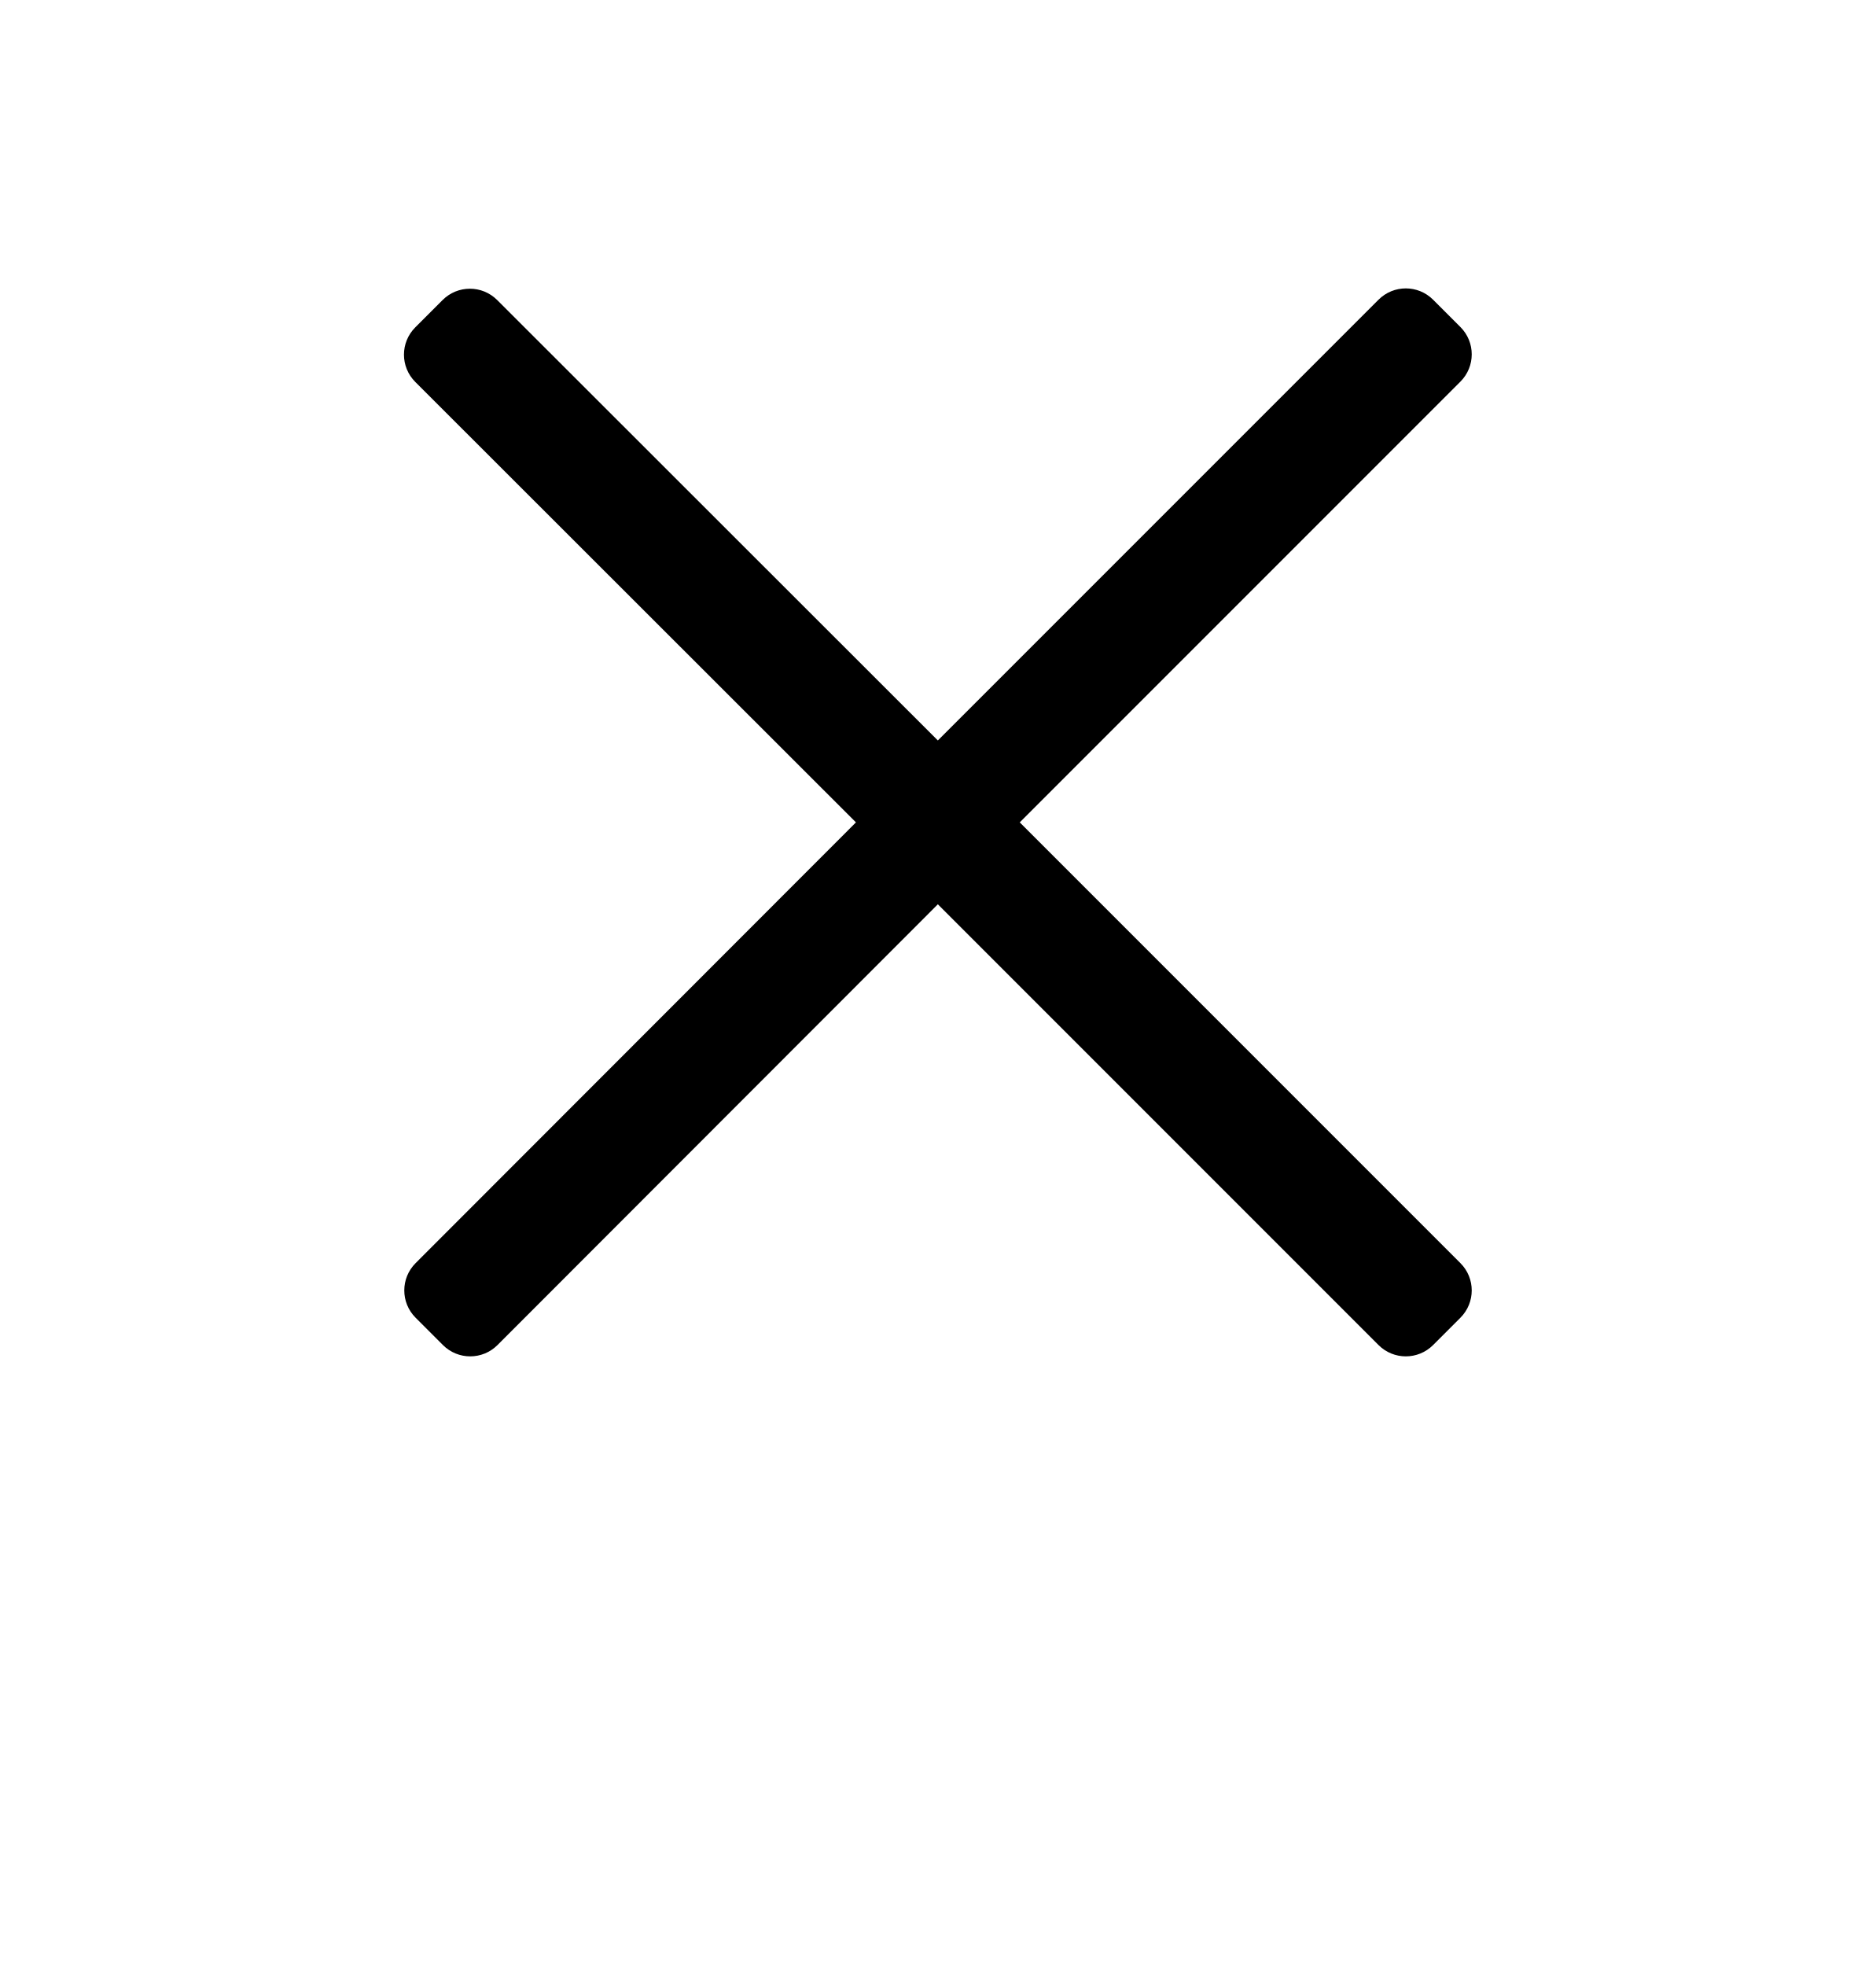
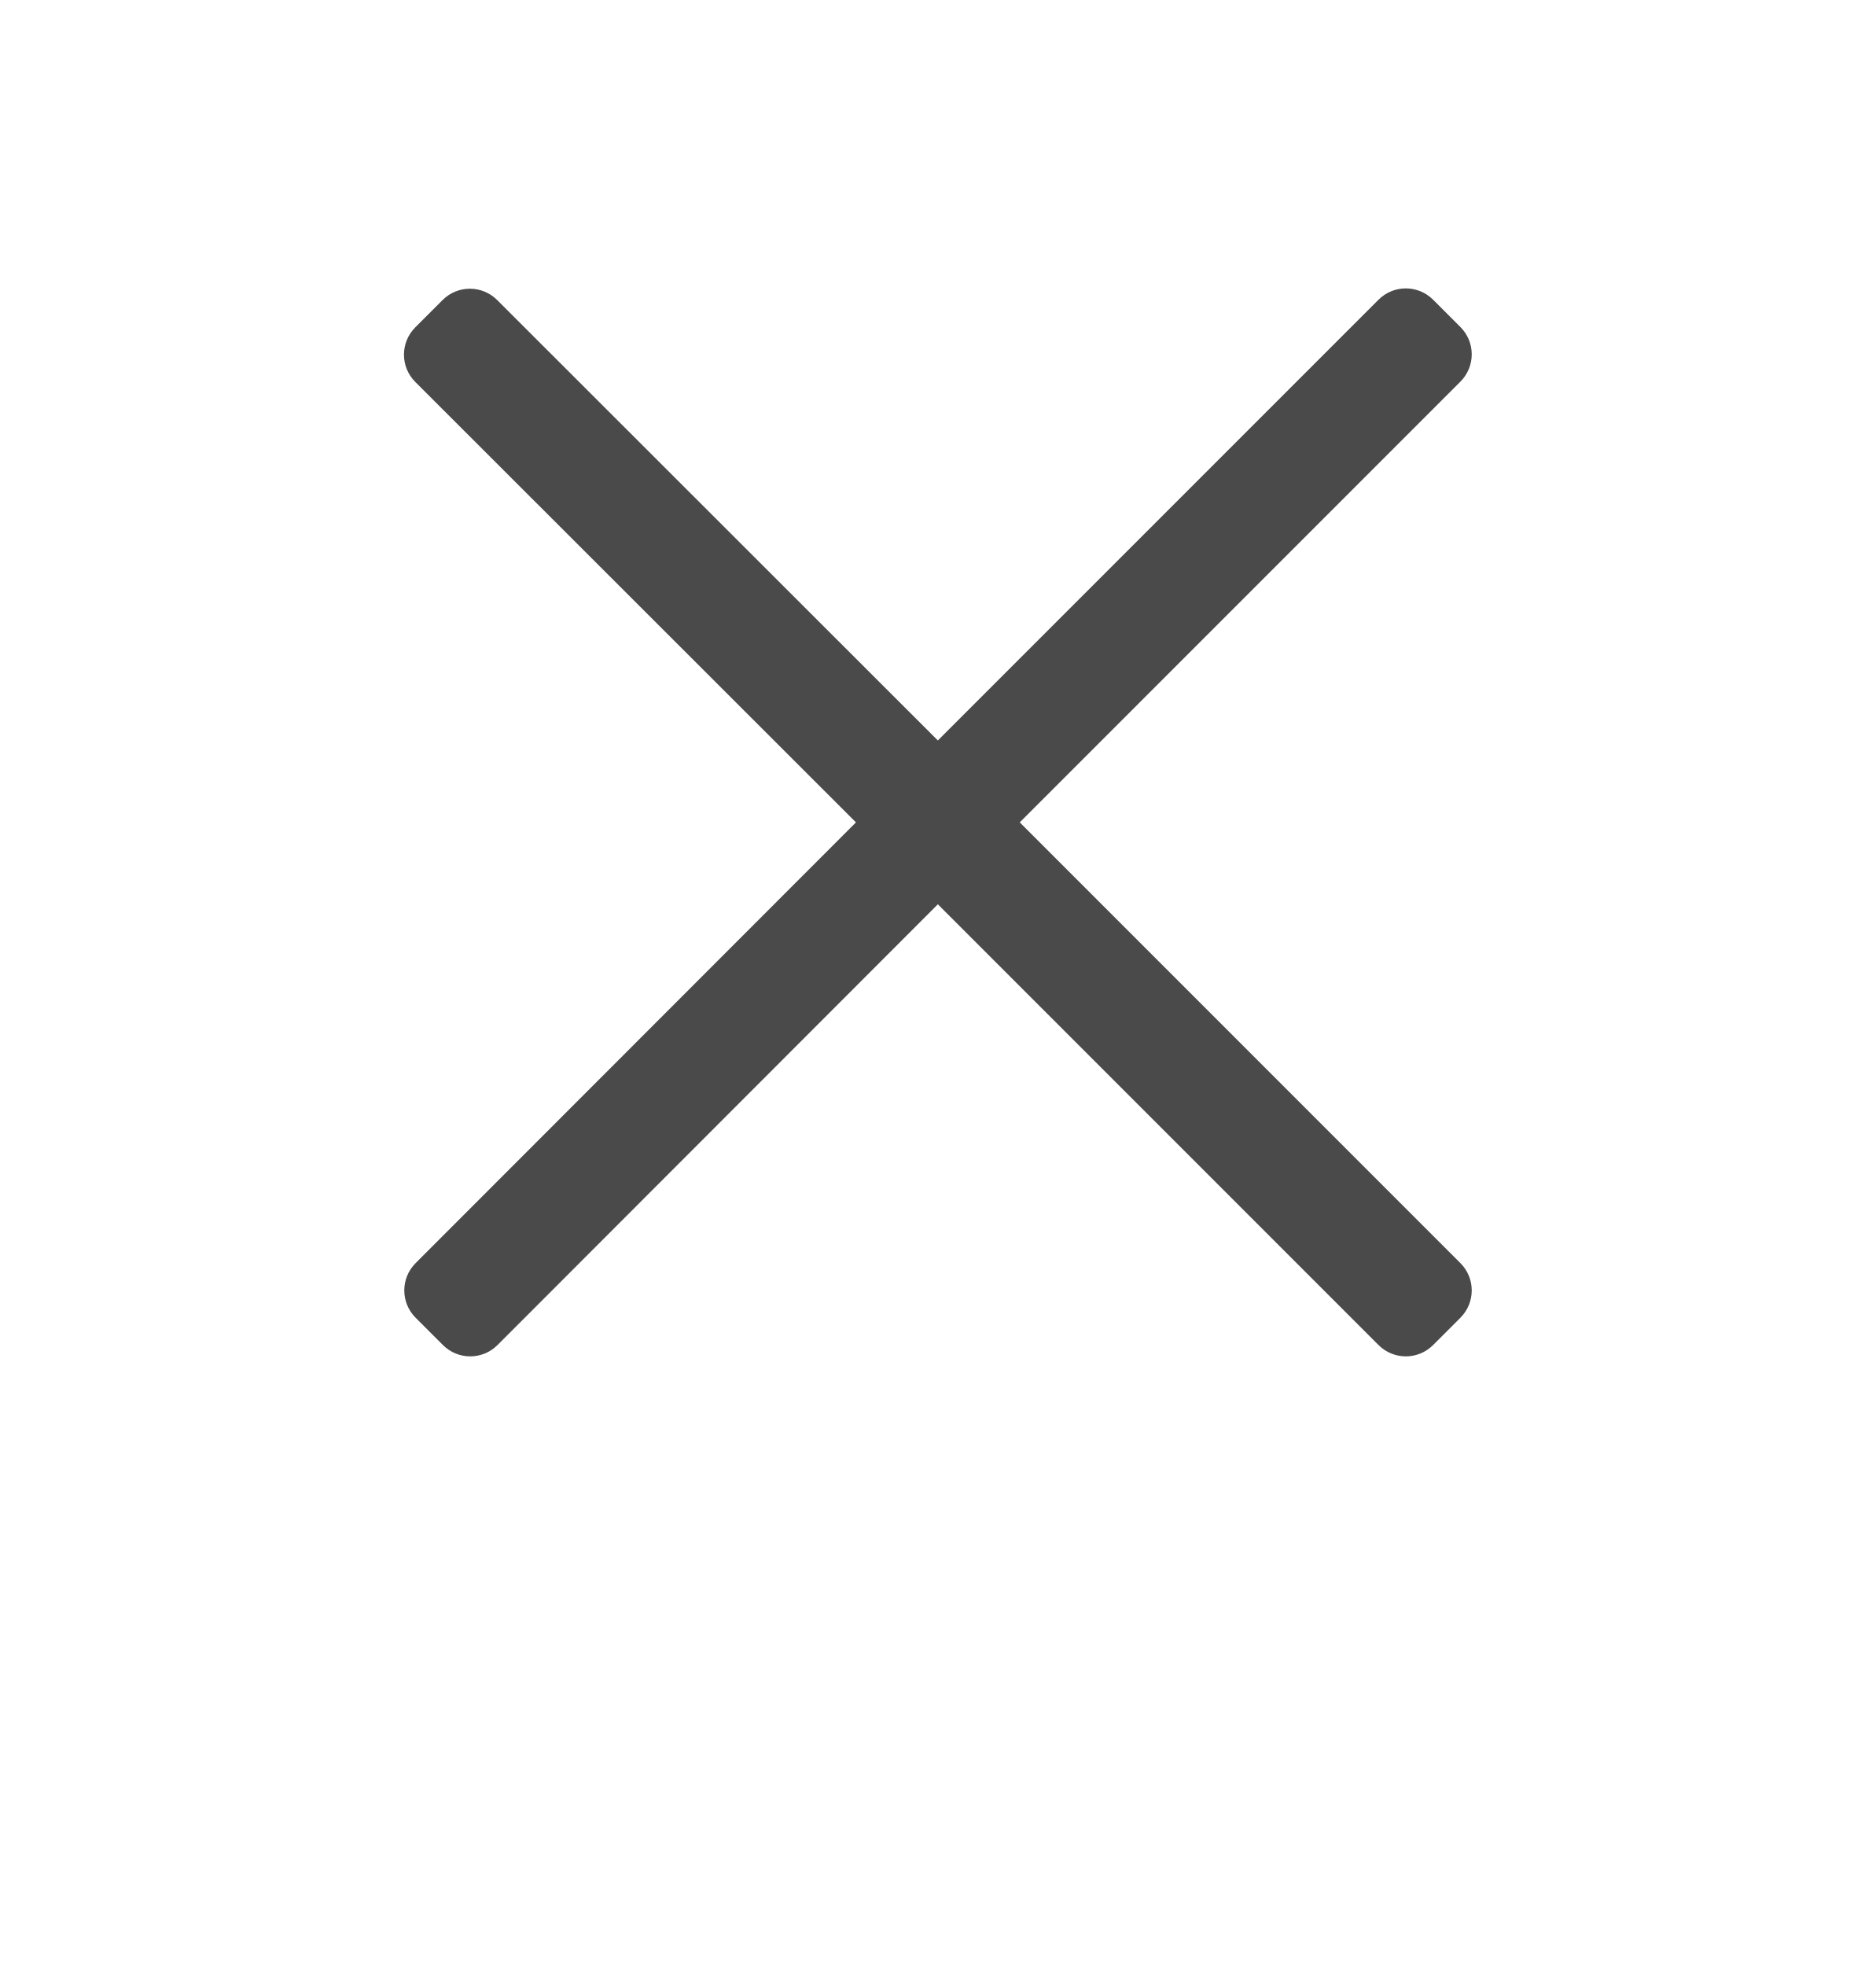
<svg xmlns="http://www.w3.org/2000/svg" aria-hidden="true" data-prefix="fal" data-icon="times" role="img" viewBox="-100 0 584 612" class="svg-inline--fa fa-times fa-w-12 fa-7x">
-   <path fill="currentColor" d="M217.5 256l137.2-137.2c4.7-4.7 4.7-12.3 0-17l-8.5-8.5c-4.7-4.7-12.3-4.7-17 0L192 230.5 54.8 93.4c-4.7-4.7-12.3-4.7-17 0l-8.5 8.5c-4.7 4.7-4.7 12.3 0 17L166.5 256 29.4 393.2c-4.7 4.7-4.7 12.3 0 17l8.5 8.5c4.7 4.7 12.3 4.7 17 0L192 281.5l137.2 137.2c4.7 4.7 12.3 4.7 17 0l8.5-8.5c4.7-4.7 4.7-12.3 0-17L217.5 256z" class="" />
+   <path fill="#4a4a4a" d="M217.5 256l137.2-137.2c4.7-4.7 4.7-12.3 0-17l-8.5-8.5c-4.7-4.7-12.3-4.7-17 0L192 230.5 54.8 93.4c-4.7-4.7-12.3-4.7-17 0l-8.5 8.5c-4.7 4.7-4.7 12.3 0 17L166.5 256 29.4 393.2c-4.7 4.7-4.7 12.3 0 17l8.5 8.5c4.7 4.7 12.3 4.7 17 0L192 281.5l137.2 137.2c4.7 4.7 12.3 4.7 17 0l8.5-8.5c4.7-4.7 4.7-12.3 0-17L217.5 256z" class="" />
</svg>
